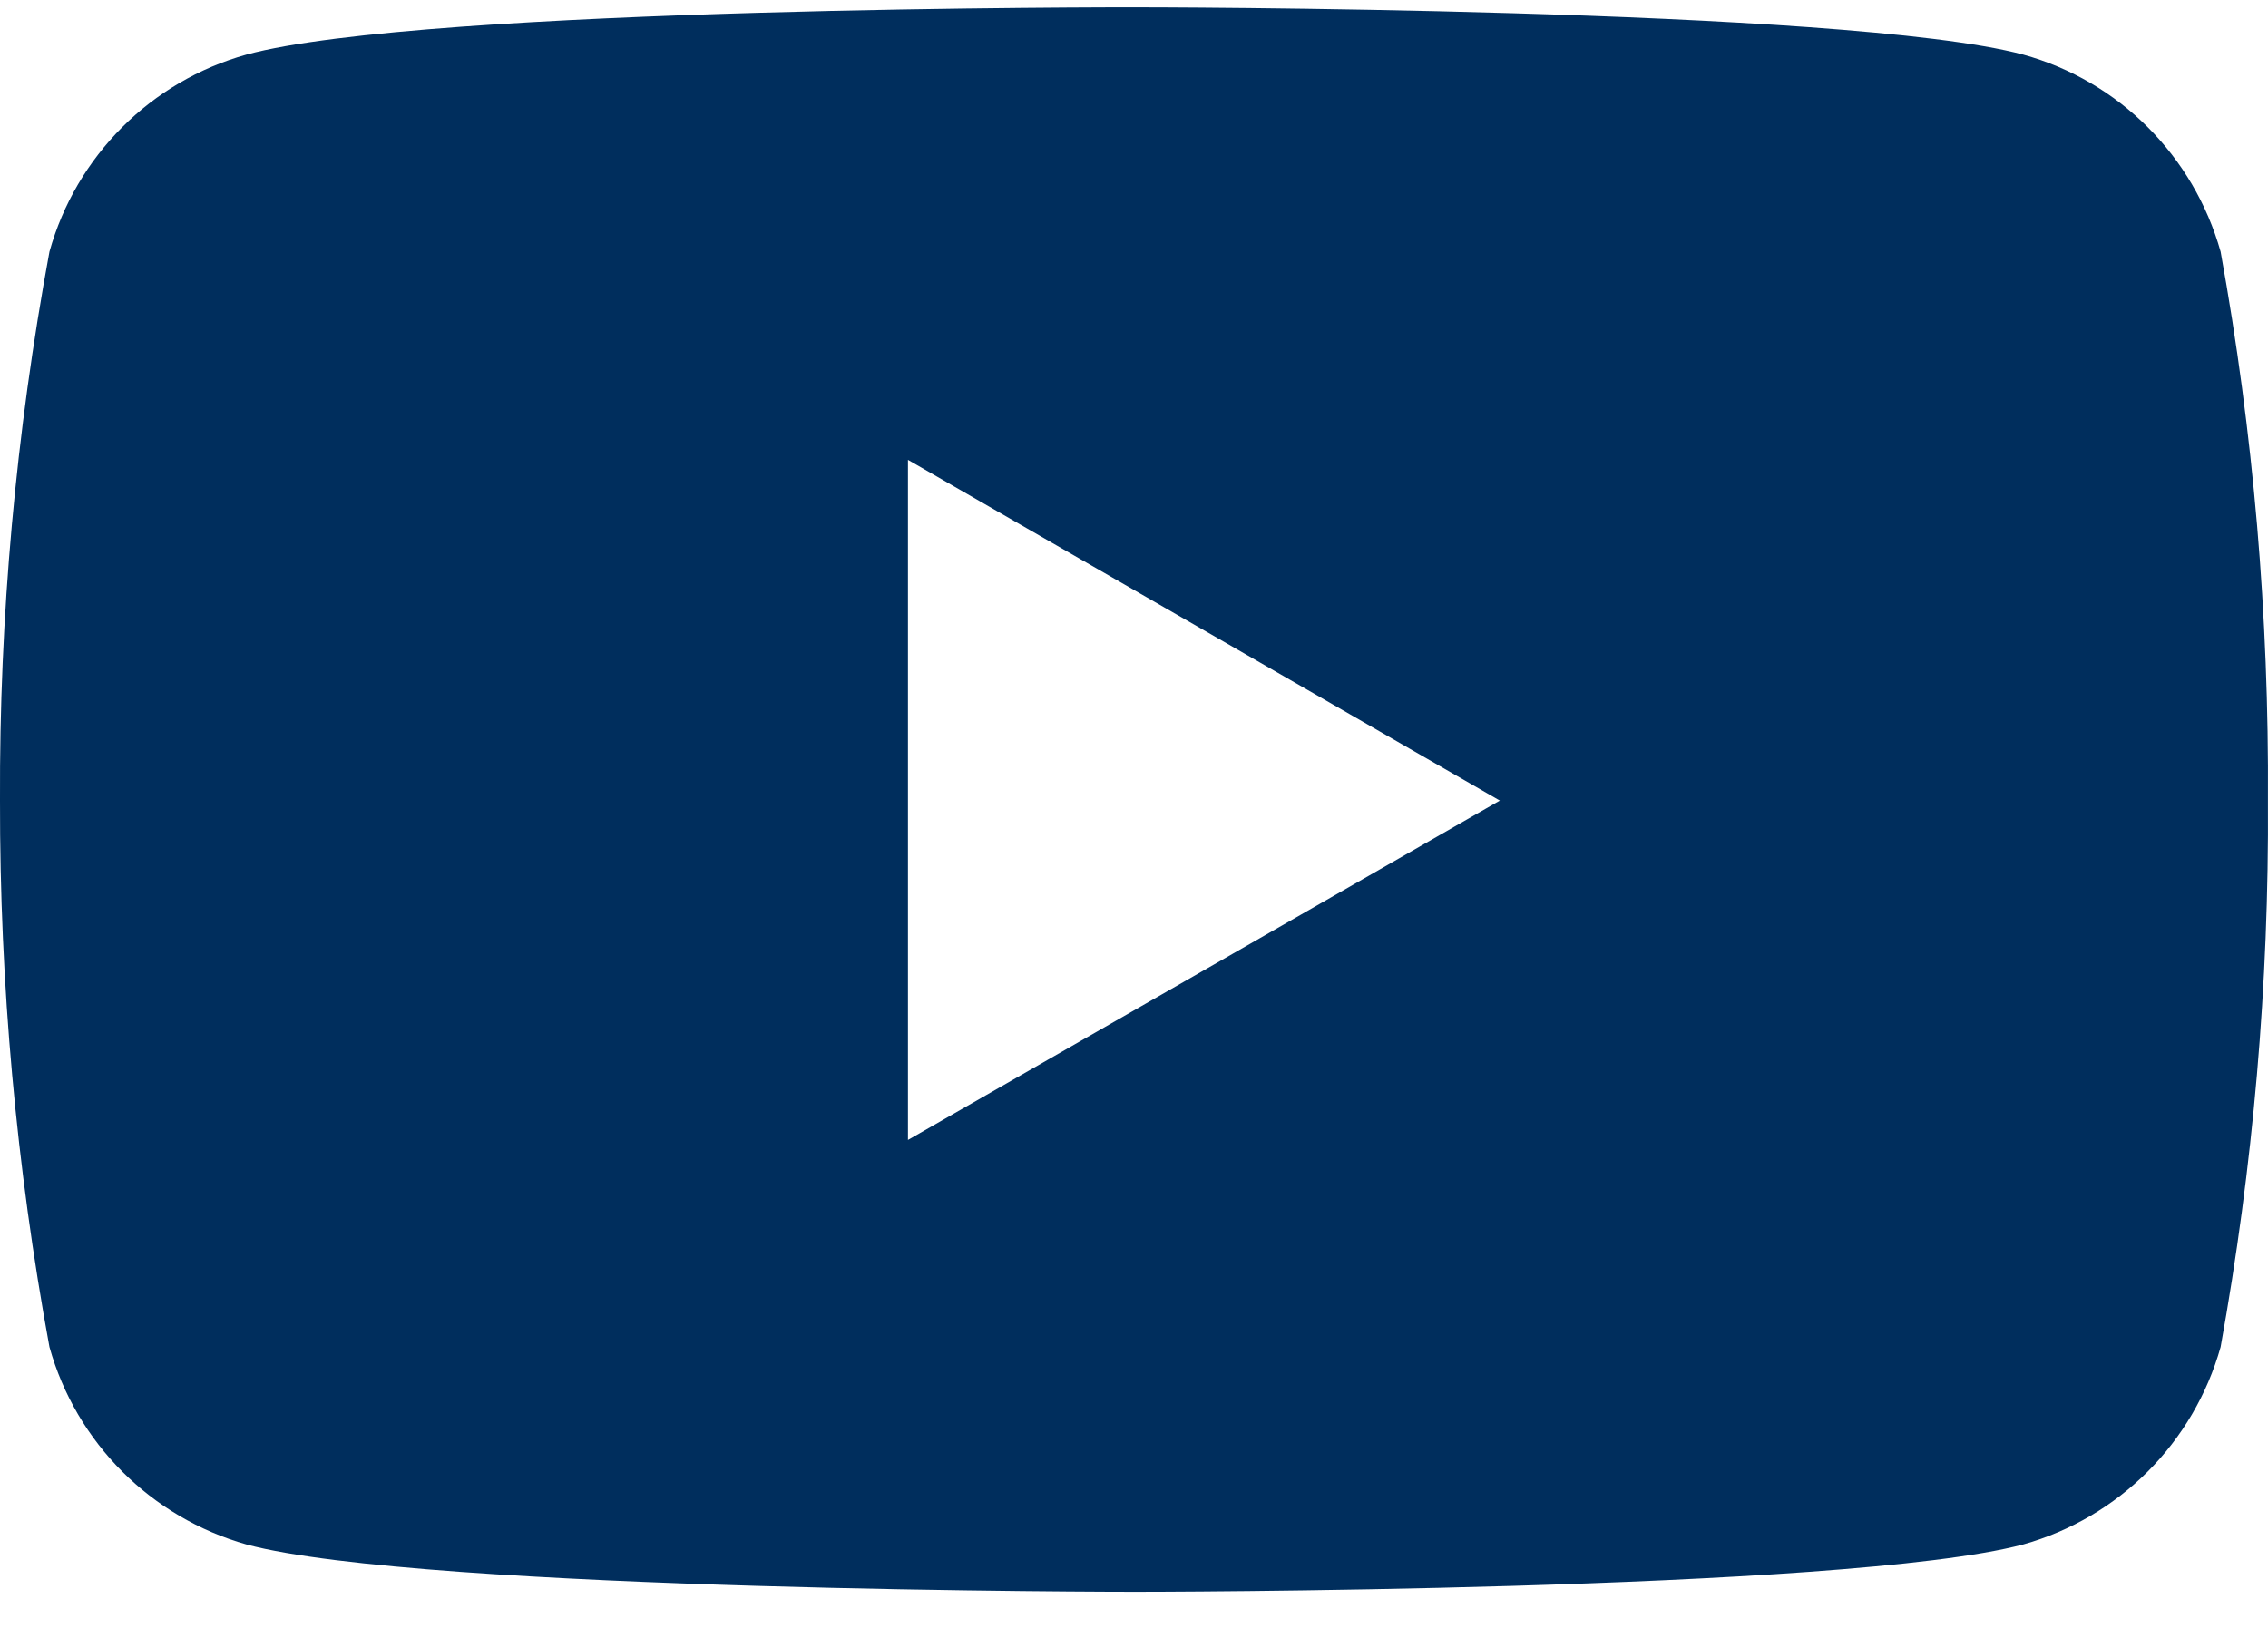
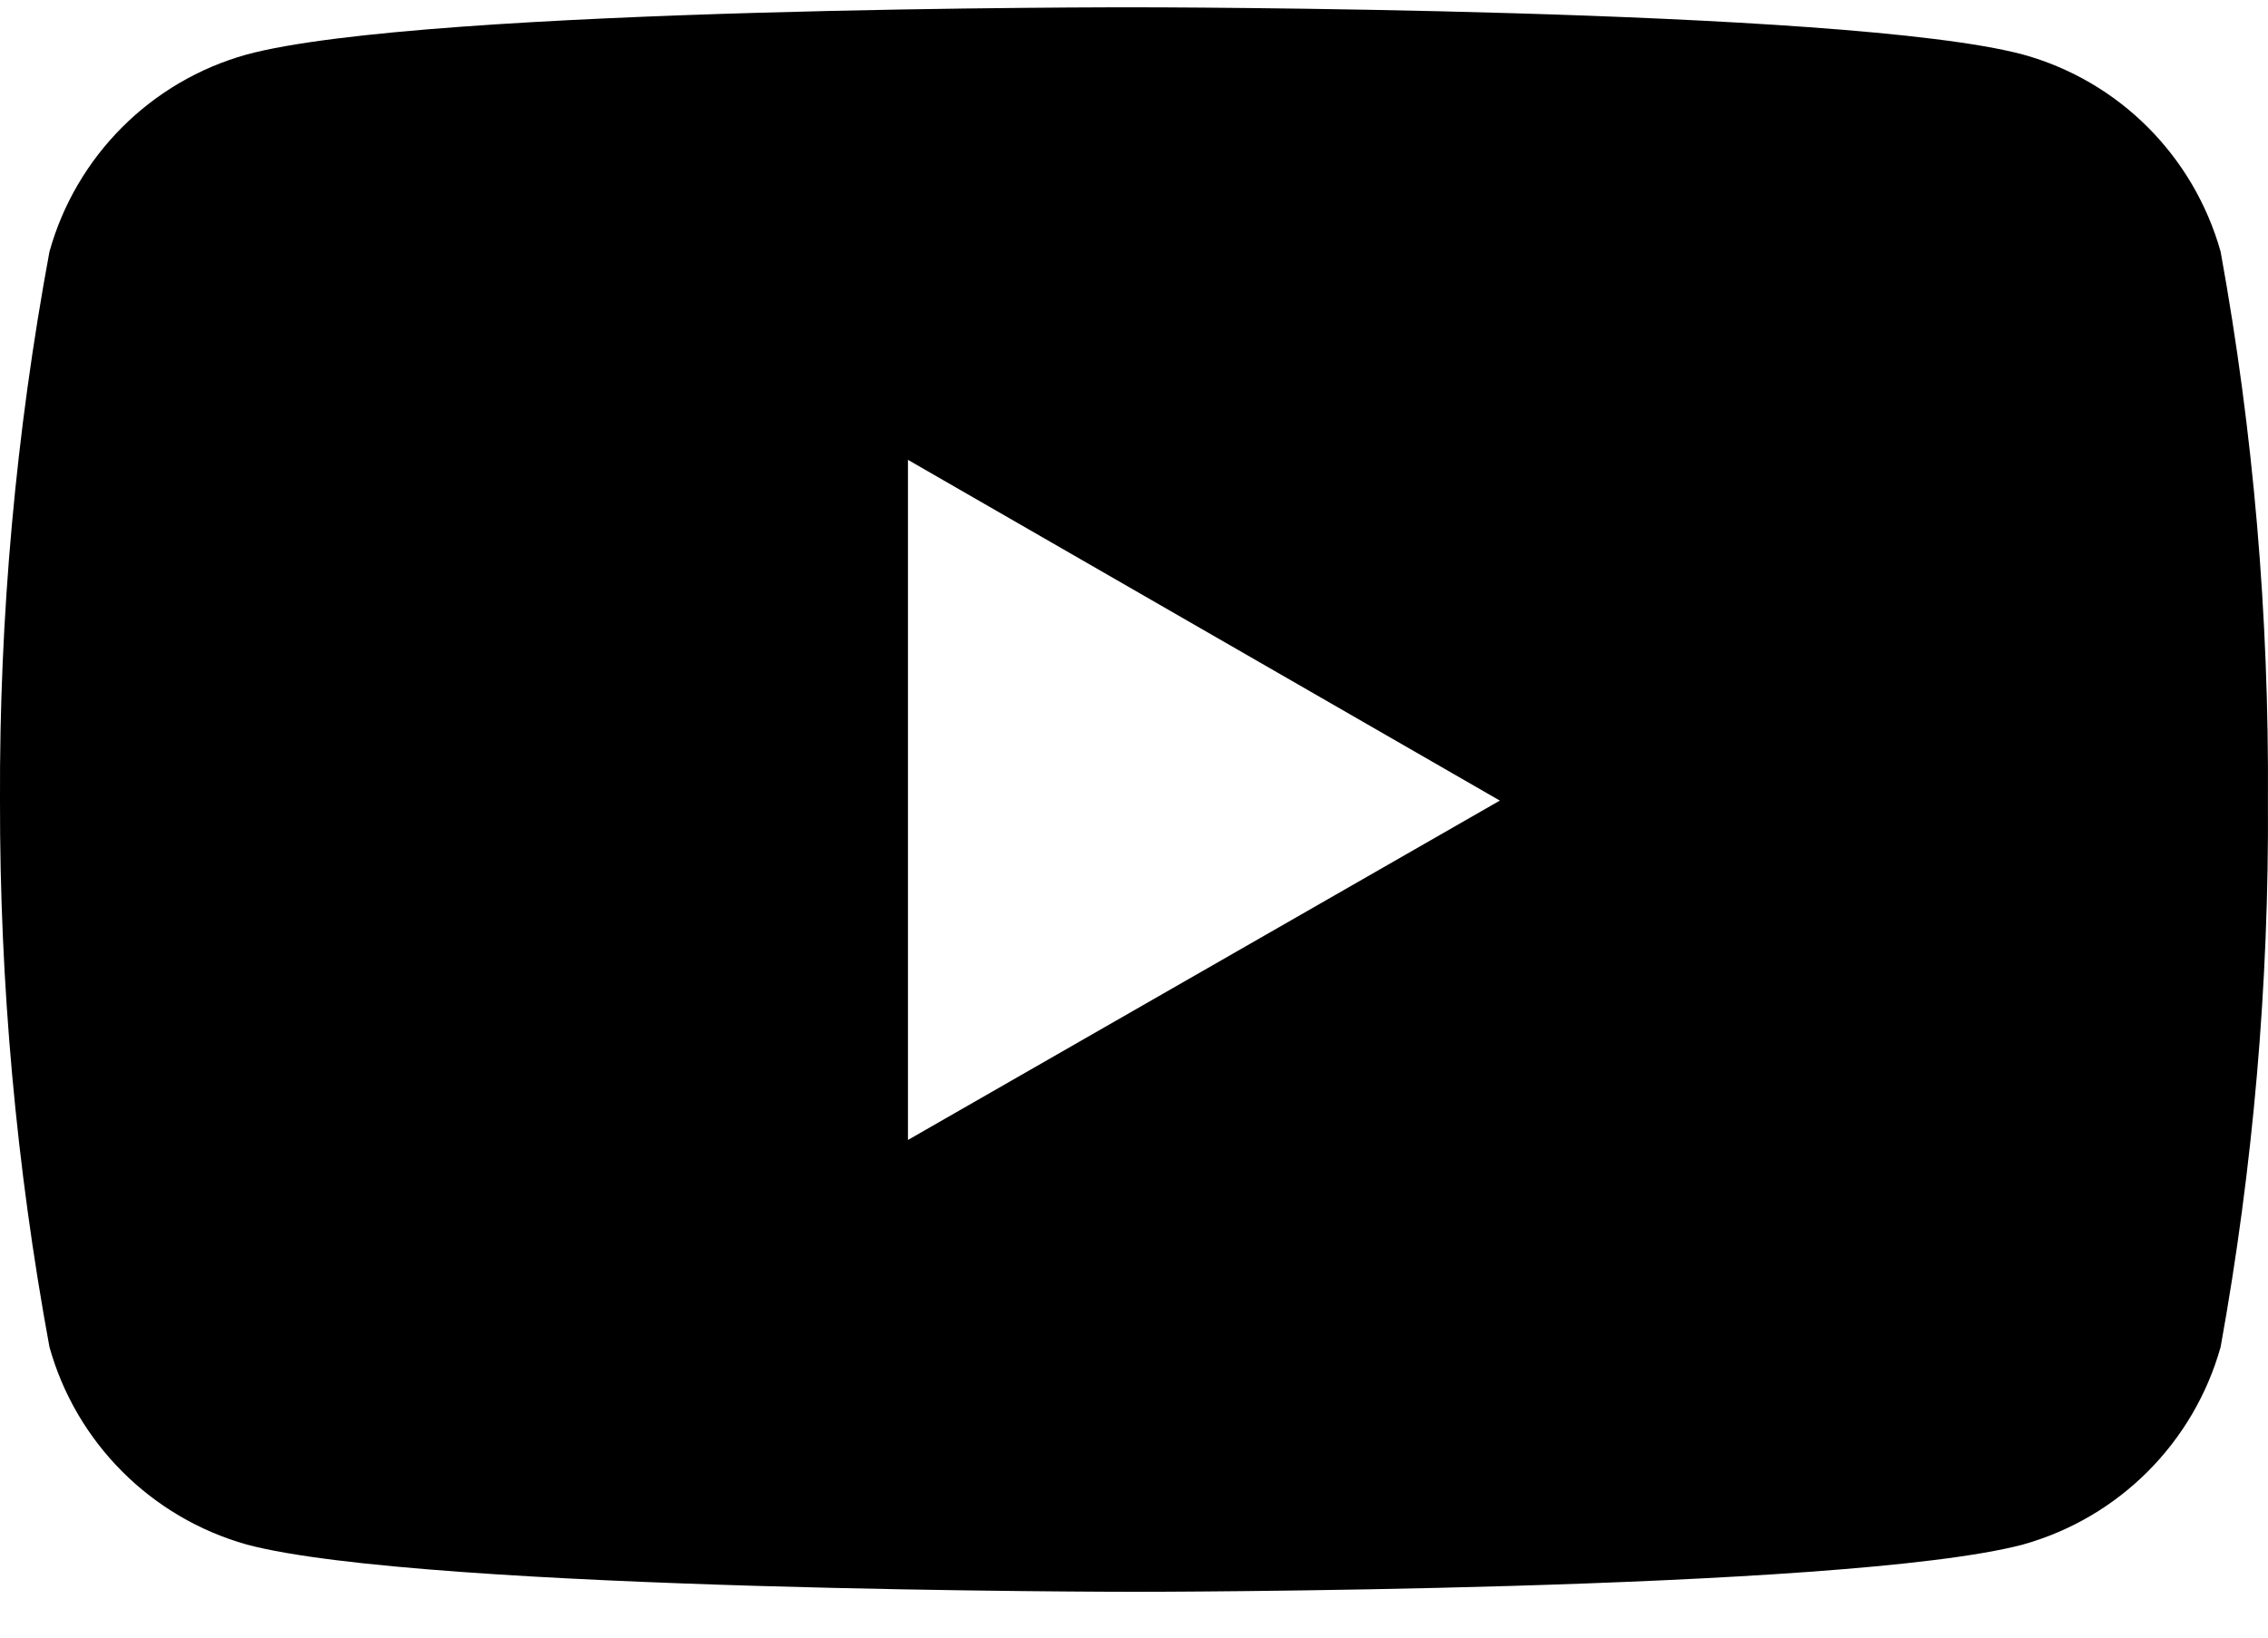
- <svg xmlns="http://www.w3.org/2000/svg" width="36" height="26" viewBox="0 0 36 26" fill="none" color="#002E5D">
+ <svg xmlns="http://www.w3.org/2000/svg" width="36" height="26" viewBox="0 0 36 26" fill="none">
  <path d="M35.248 3.996C34.821 2.478 33.637 1.287 32.112 0.866C29.304 0.116 18.017 0.116 18.017 0.116C18.017 0.116 6.751 0.098 3.914 0.866C2.397 1.288 1.208 2.478 0.785 3.996C0.252 6.873 -0.012 9.786 0 12.711C-0.005 15.618 0.258 18.526 0.785 21.386C1.208 22.904 2.397 24.094 3.914 24.522C6.722 25.273 18.017 25.273 18.017 25.273C18.017 25.273 29.276 25.273 32.112 24.522C33.637 24.094 34.821 22.905 35.248 21.386C35.765 18.526 36.017 15.618 35.999 12.711C36.017 9.786 35.771 6.873 35.248 3.996ZM14.412 18.099V7.301L23.807 12.711L14.412 18.099Z" fill="currentColor" />
</svg>
